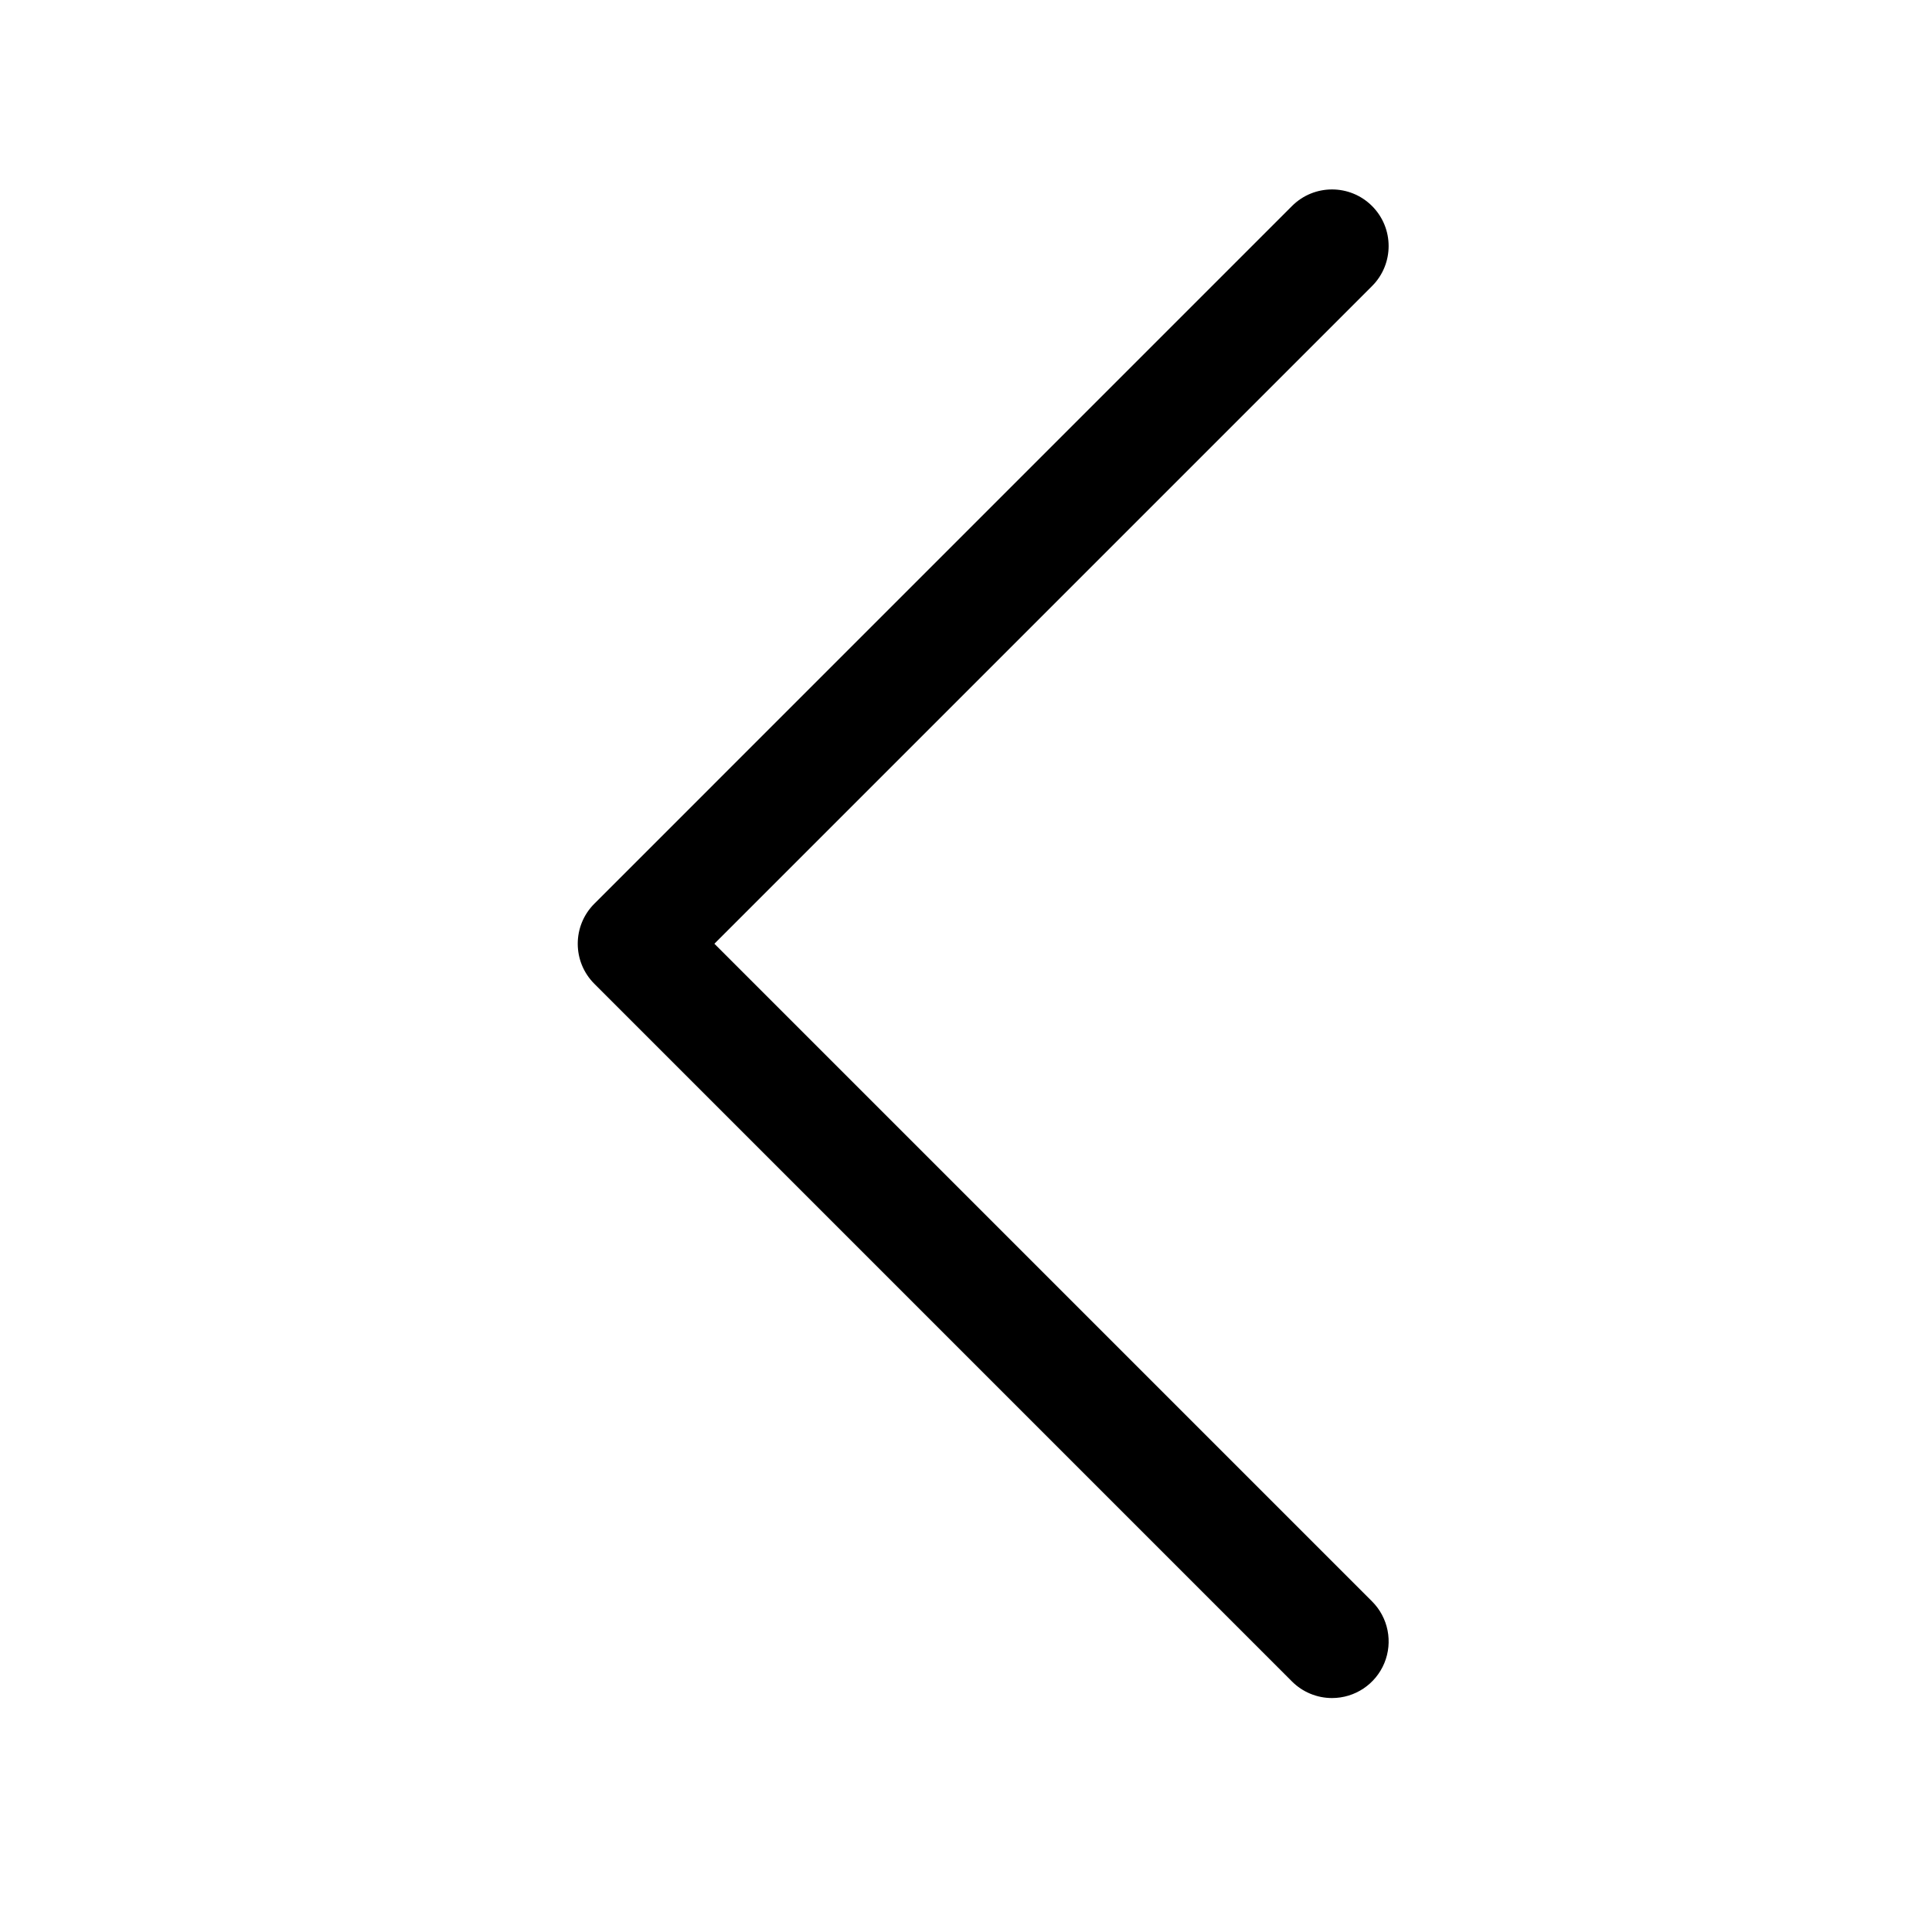
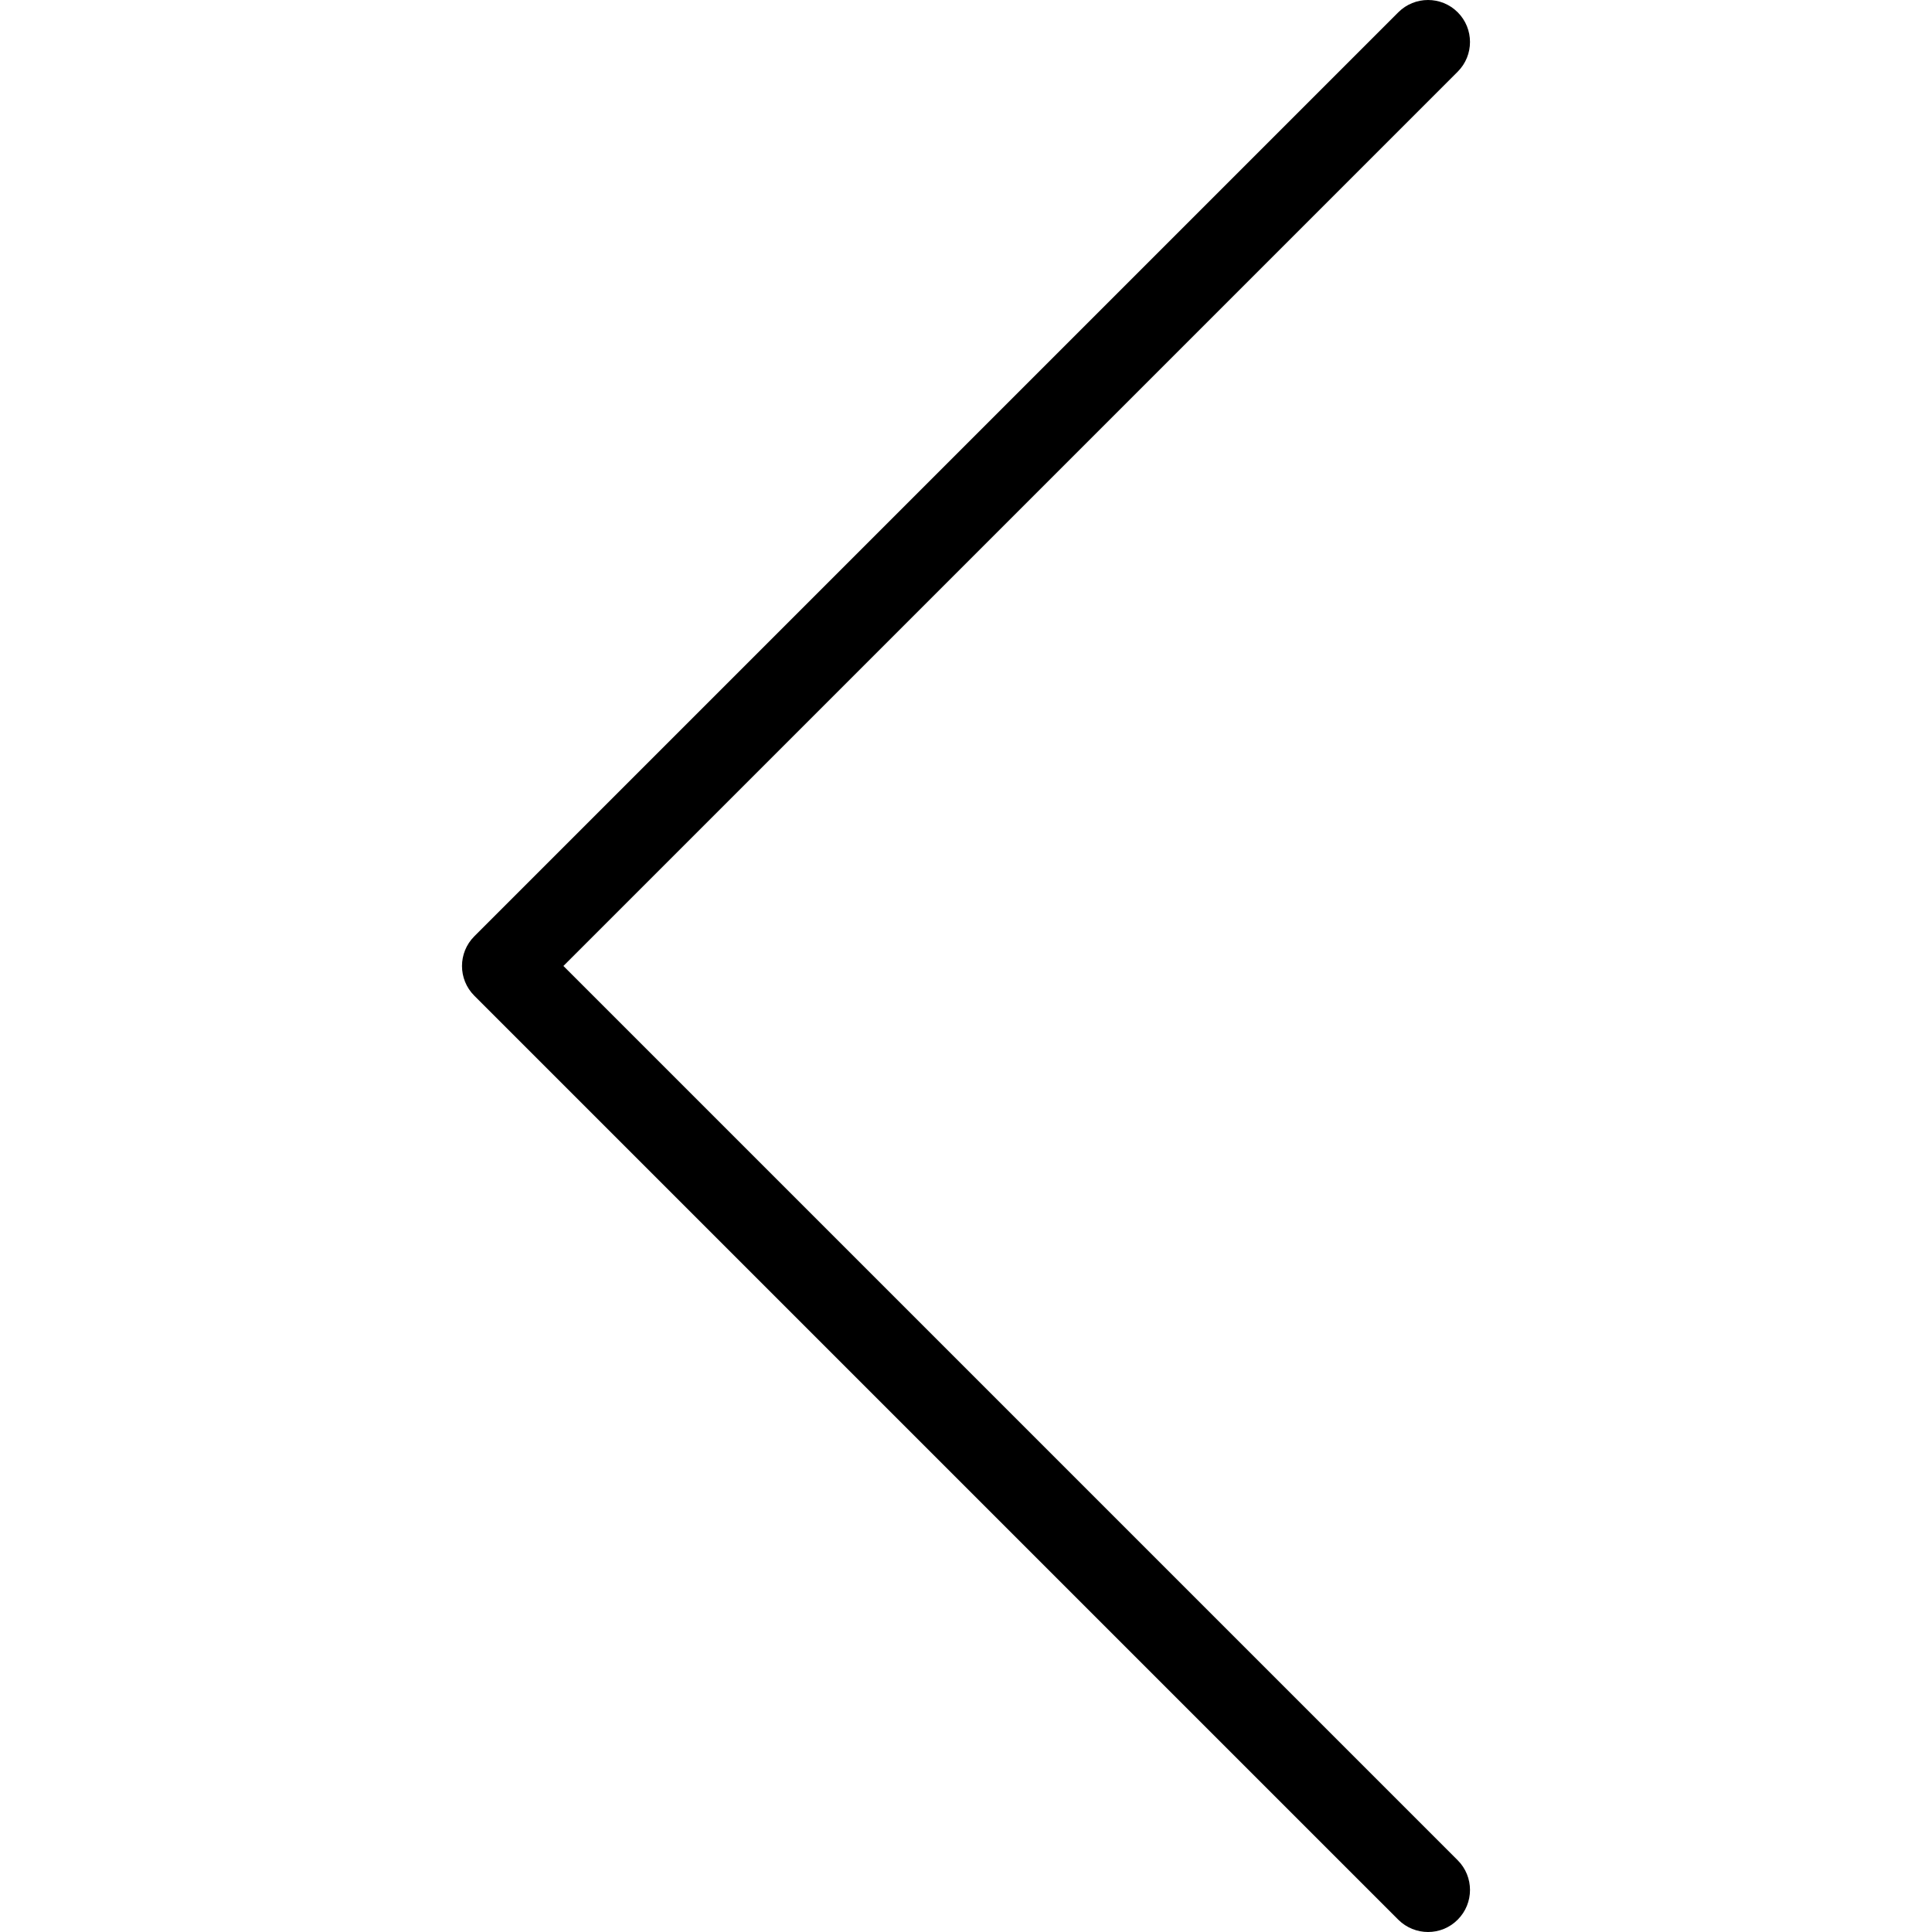
- <svg xmlns="http://www.w3.org/2000/svg" viewBox="0 0 512 512">
-   <g data-name="1" id="_1">
-     <path d="M353,450a15,15,0,0,1-10.61-4.39L157.5,260.71a15,15,0,0,1,0-21.21L342.39,54.6a15,15,0,1,1,21.22,21.21L189.32,250.1,363.61,424.39A15,15,0,0,1,353,450Z" />
+ <svg xmlns="http://www.w3.org/2000/svg" version="1.1" id="Capa_1" x="0px" y="0px" viewBox="0 0 490.651 490.651" style="enable-background:new 0 0 490.651 490.651;" xml:space="preserve">
+   <g>
+     <g>
+       <path d="M143.085,245.317L370.2,18.203c4.16-4.16,4.16-10.923,0-15.083s-10.923-4.16-15.083,0L120.451,237.787    c-4.16,4.16-4.16,10.923,0,15.083l234.667,234.667c2.091,2.069,4.821,3.115,7.552,3.115c2.731,0,5.461-1.045,7.531-3.136    c4.16-4.16,4.16-10.923,0-15.083L143.085,245.317z" />
+     </g>
  </g>
+   <g>
+ </g>
+   <g>
+ </g>
+   <g>
+ </g>
+   <g>
+ </g>
+   <g>
+ </g>
+   <g>
+ </g>
+   <g>
+ </g>
+   <g>
+ </g>
+   <g>
+ </g>
+   <g>
+ </g>
+   <g>
+ </g>
+   <g>
+ </g>
+   <g>
+ </g>
+   <g>
+ </g>
+   <g>
+ </g>
</svg>
